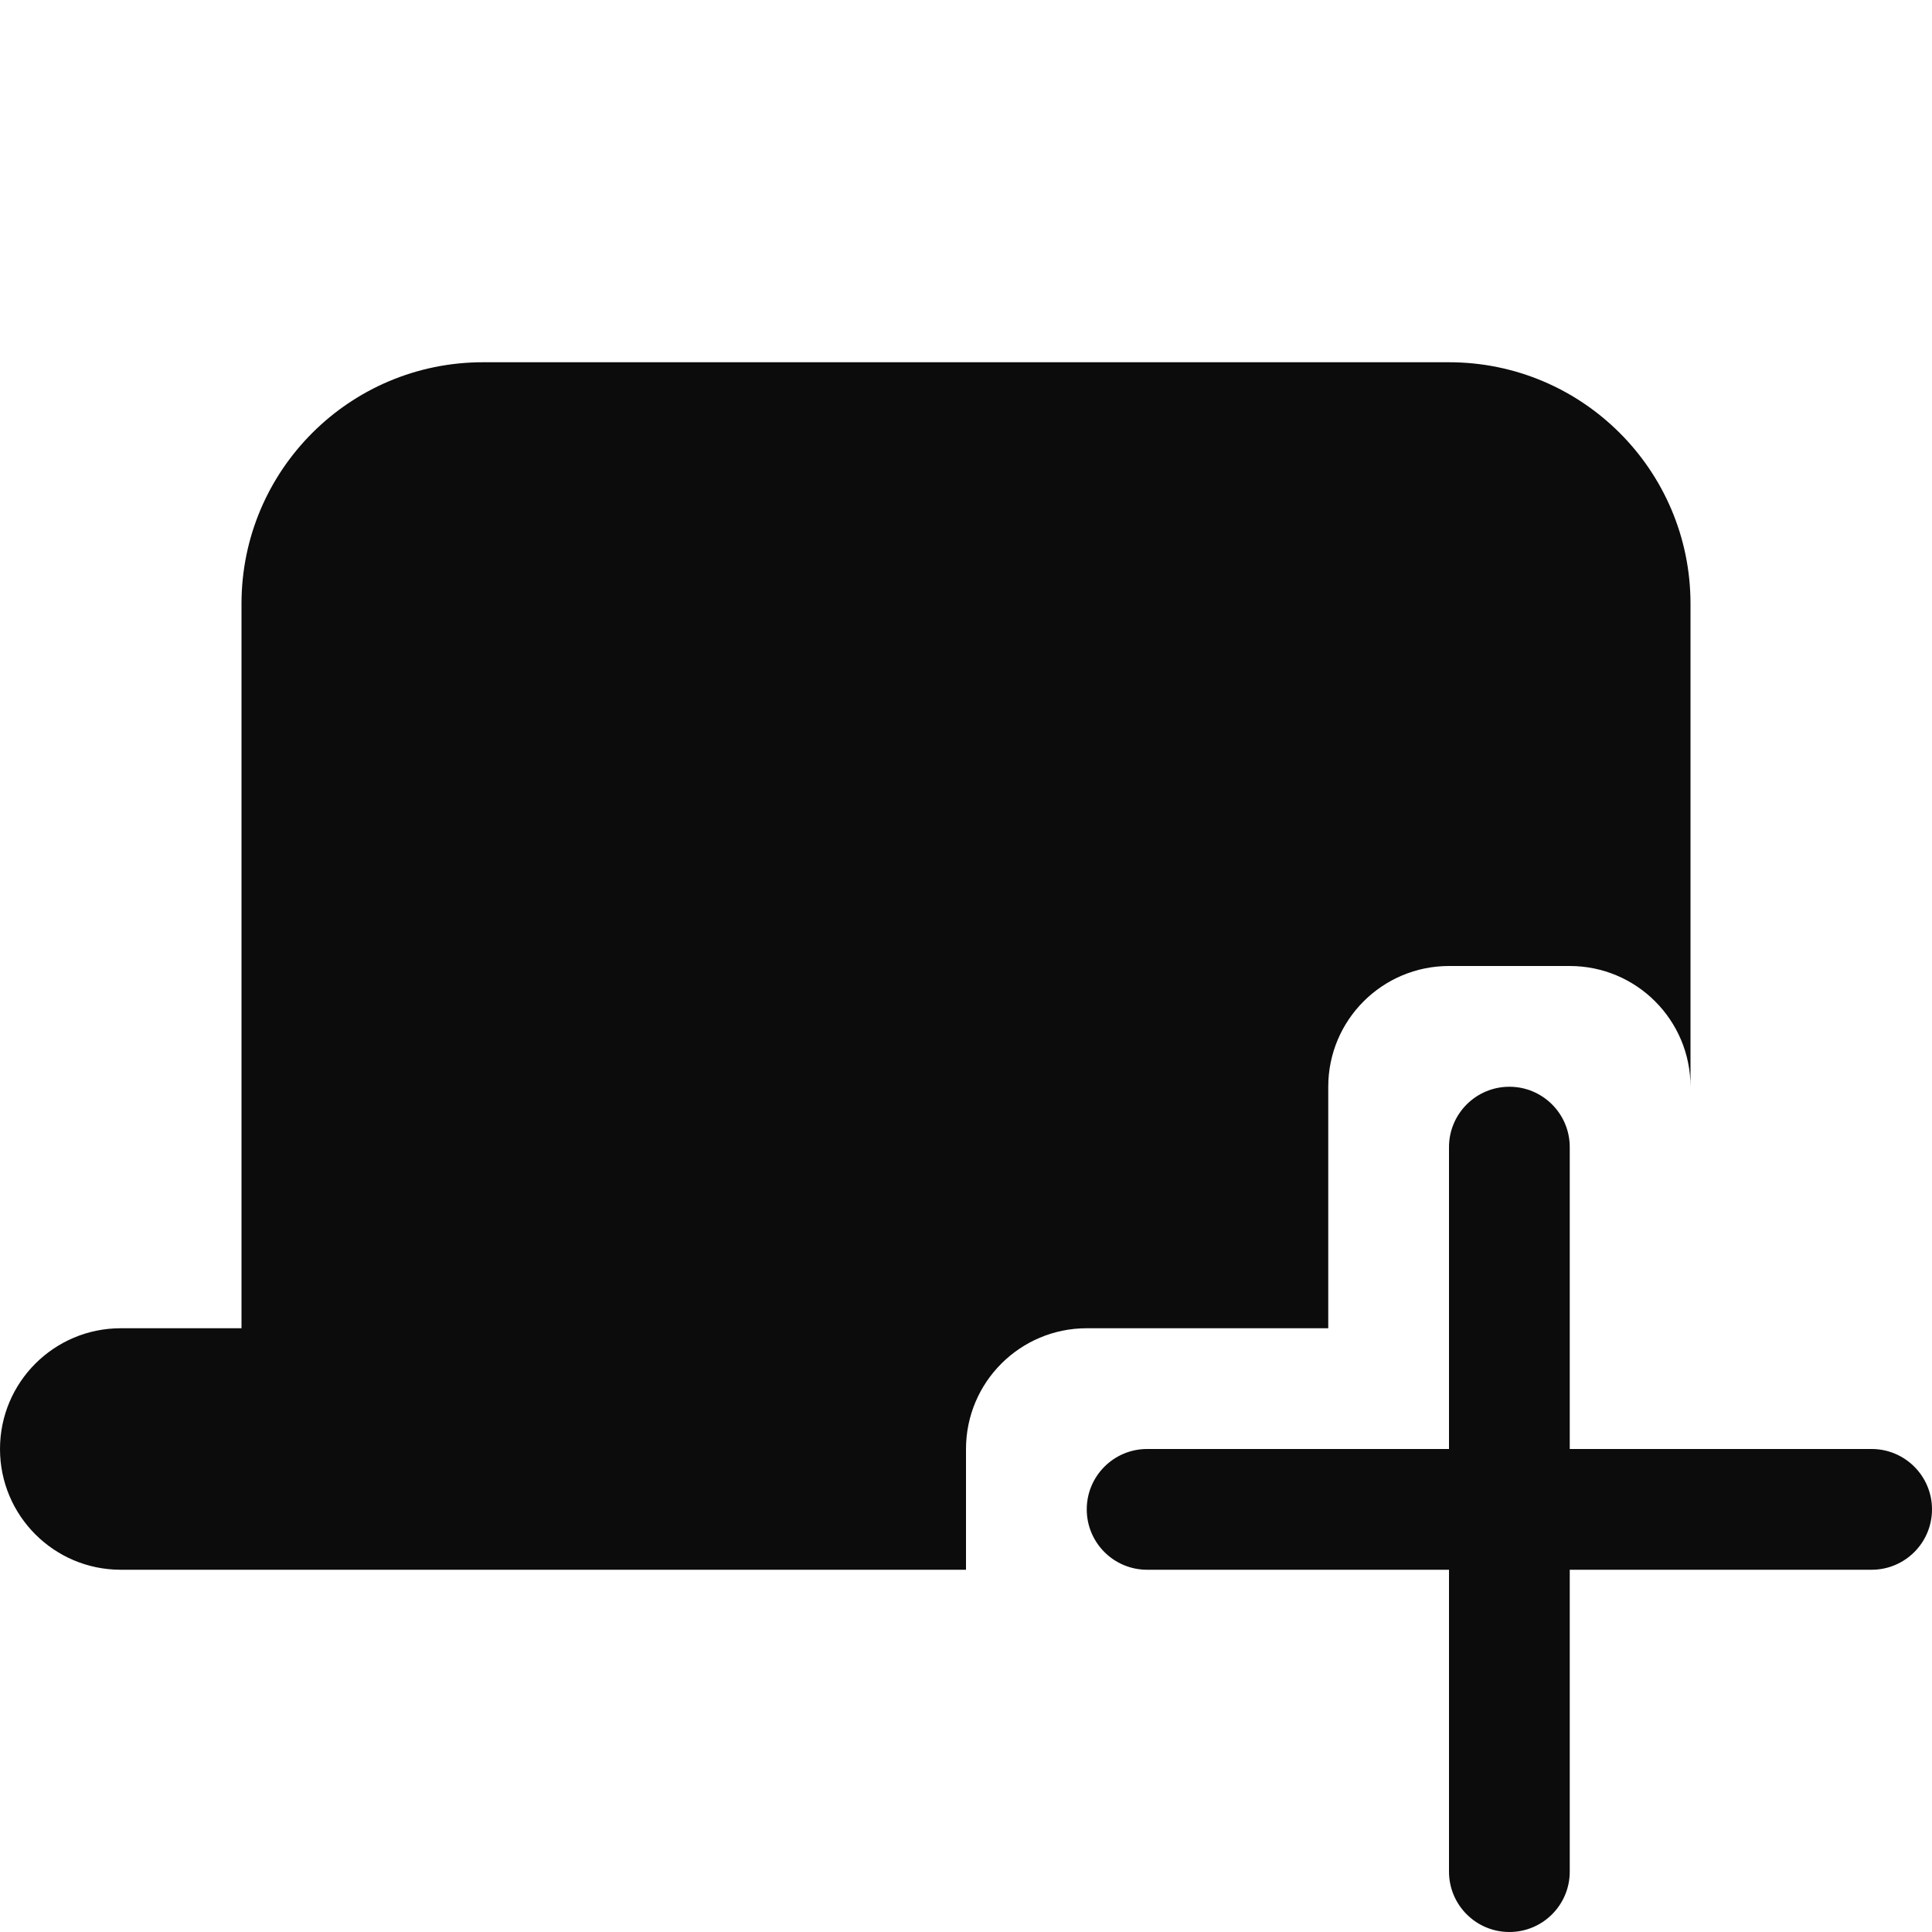
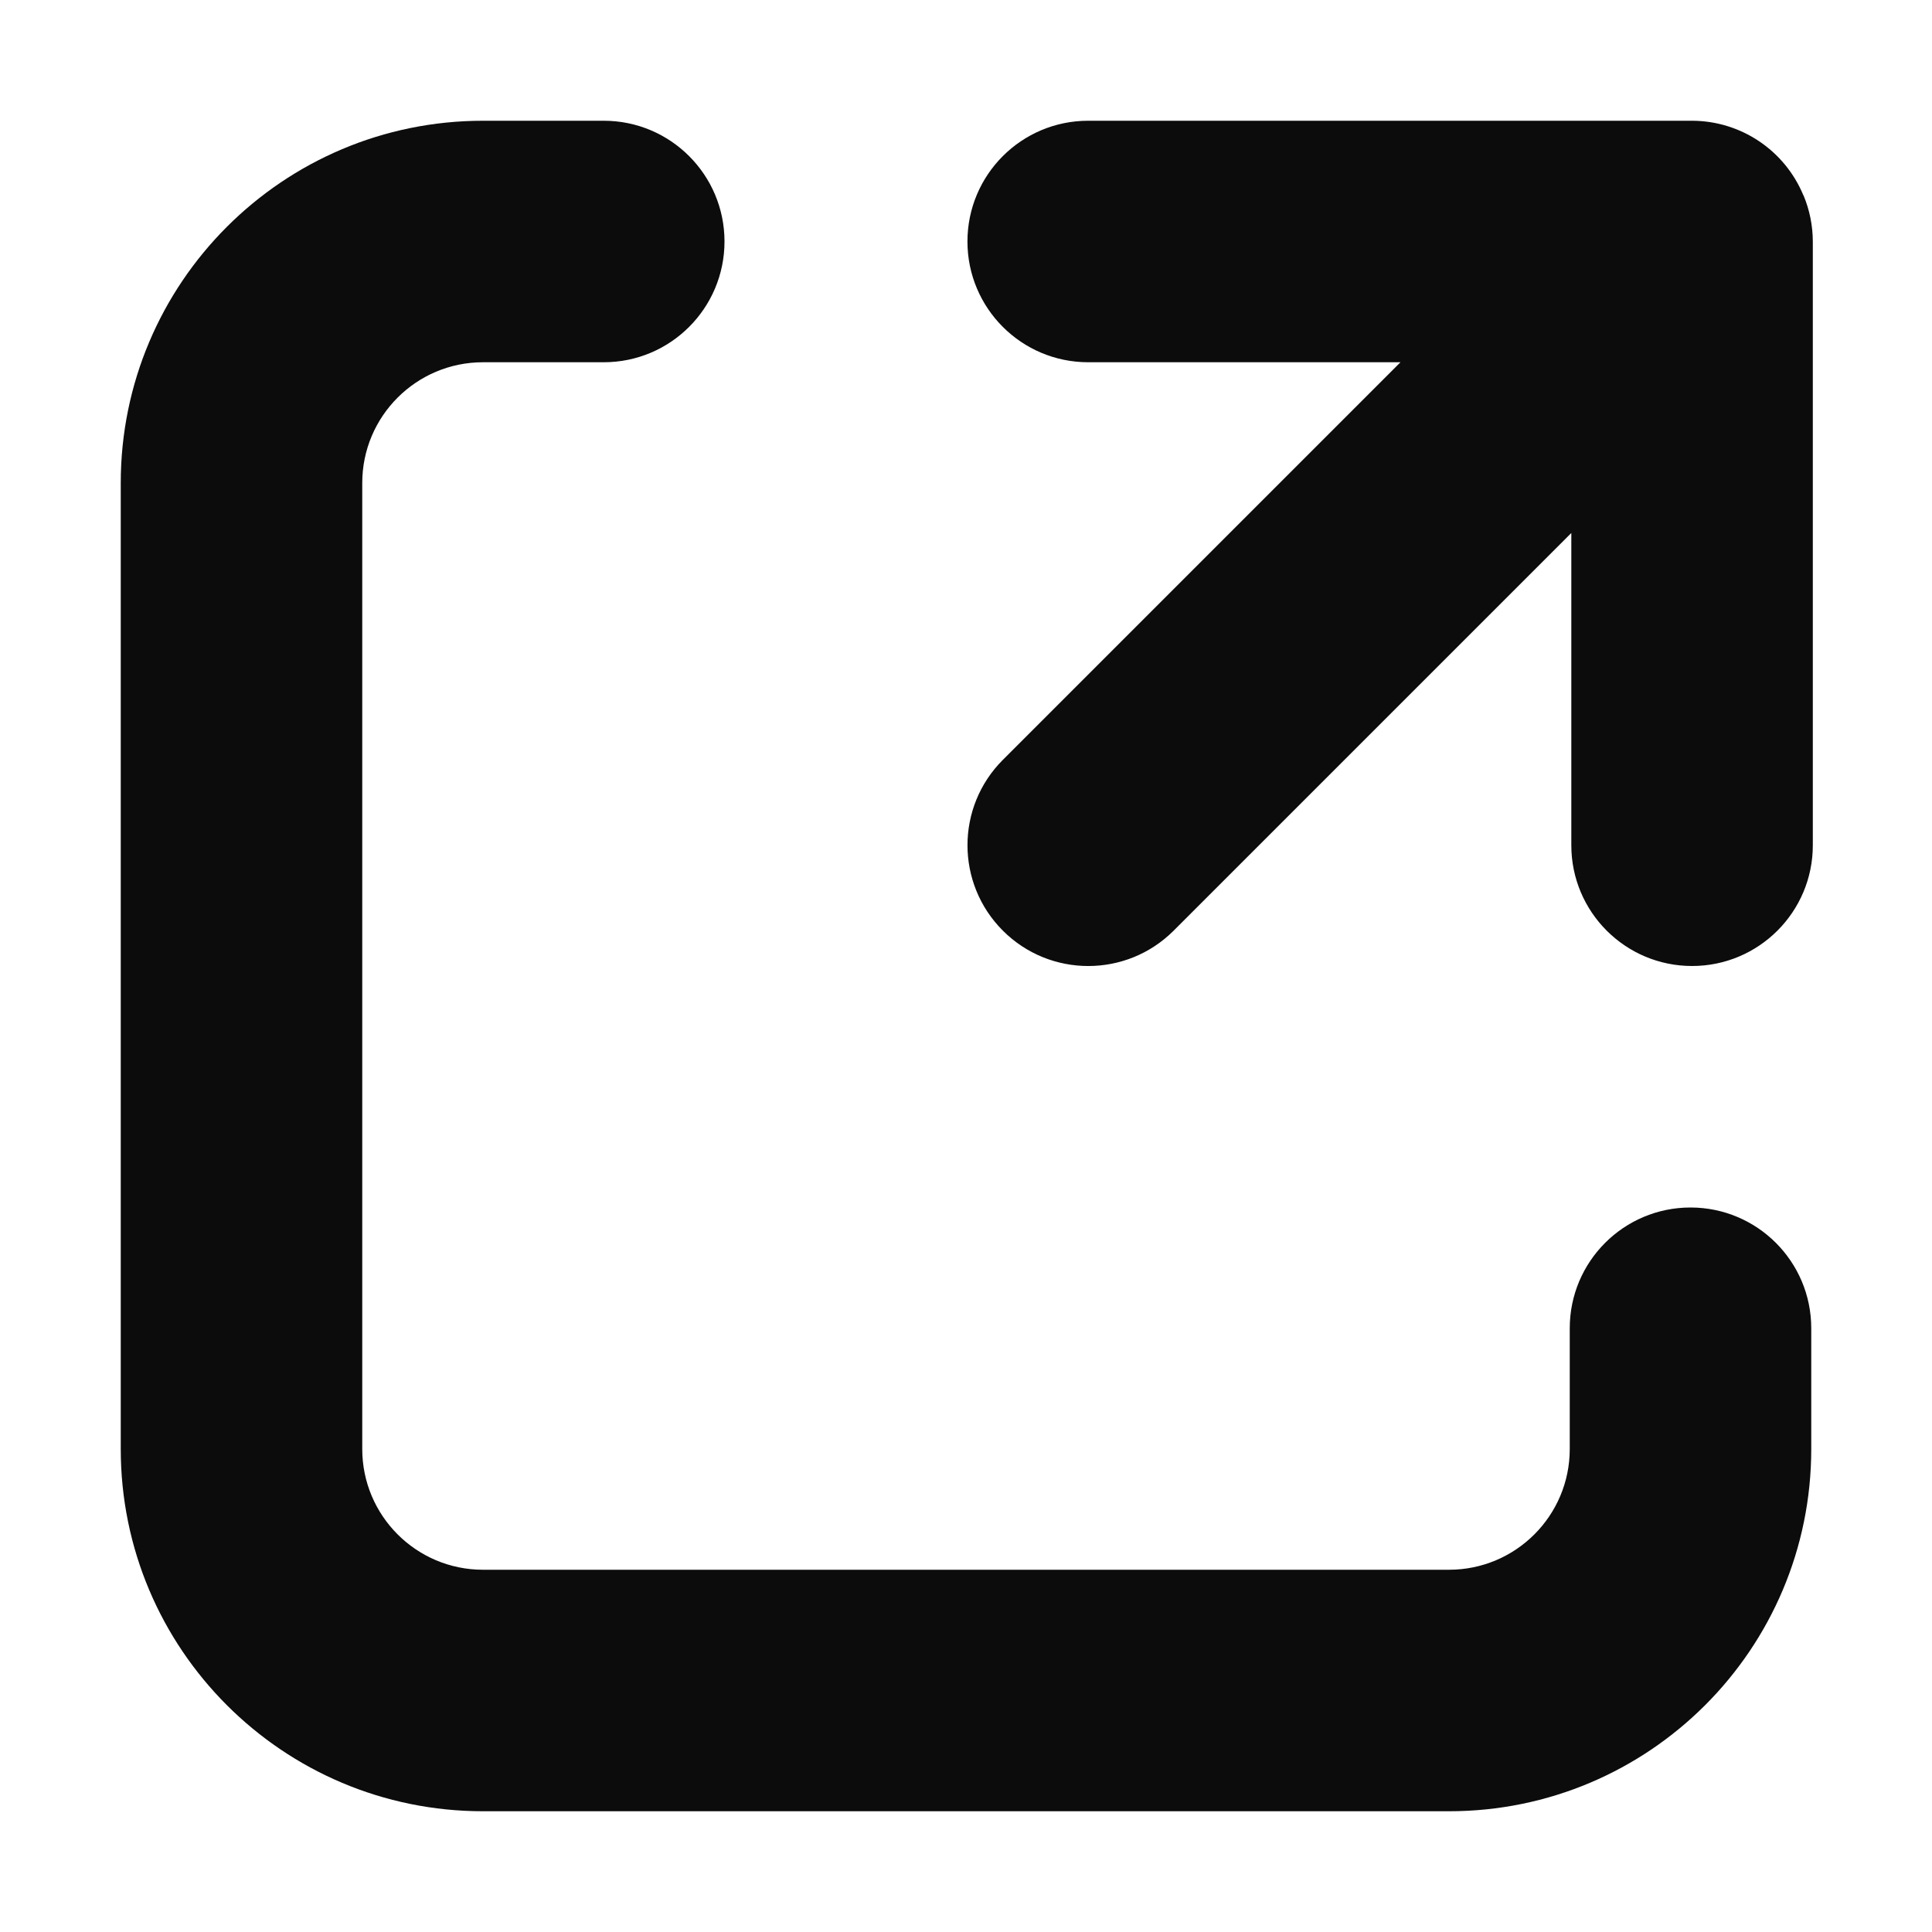
<svg xmlns="http://www.w3.org/2000/svg" width="16" height="16">
-   <path fill="#0c0c0d" d="M11 11V9a1 1 0 0 1 1-1h1a1 1 0 0 1 1 1V5a2 2 0 0 0-2-2H4a2 2 0 0 0-2 2v6H1a1 1 0 0 0 0 2h7v-1a1 1 0 0 1 1-1zm4.5 1H13V9.5a.5.5 0 0 0-1 0V12H9.5a.5.5 0 0 0 0 1H12v2.5a.5.5 0 0 0 1 0V13h2.5a.5.5 0 0 0 0-1z" />
+   <path fill="#0c0c0d" d="M5 1H4a3 3 0 0 0-3 3v8a3 3 0 0 0 3 3h8a3 3 0 0 0 3-3v-1a1 1 0 0 0-2 0v1a1 1 0 0 1-1 1H4a1 1 0 0 1-1-1V4a1 1 0 0 1 1-1h1a1 1 0 1 0 0-2z" />
+   <path fill="#0c0c0d" d="M14.935 1.618A1 1 0 0 0 14.012 1h-5a1 1 0 1 0 0 2h2.586L8.305 6.293A1 1 0 1 0 9.72 7.707l3.293-3.293V7a1 1 0 1 0 2 0V2a1 1 0 0 0-.077-.382z" />
</svg>
